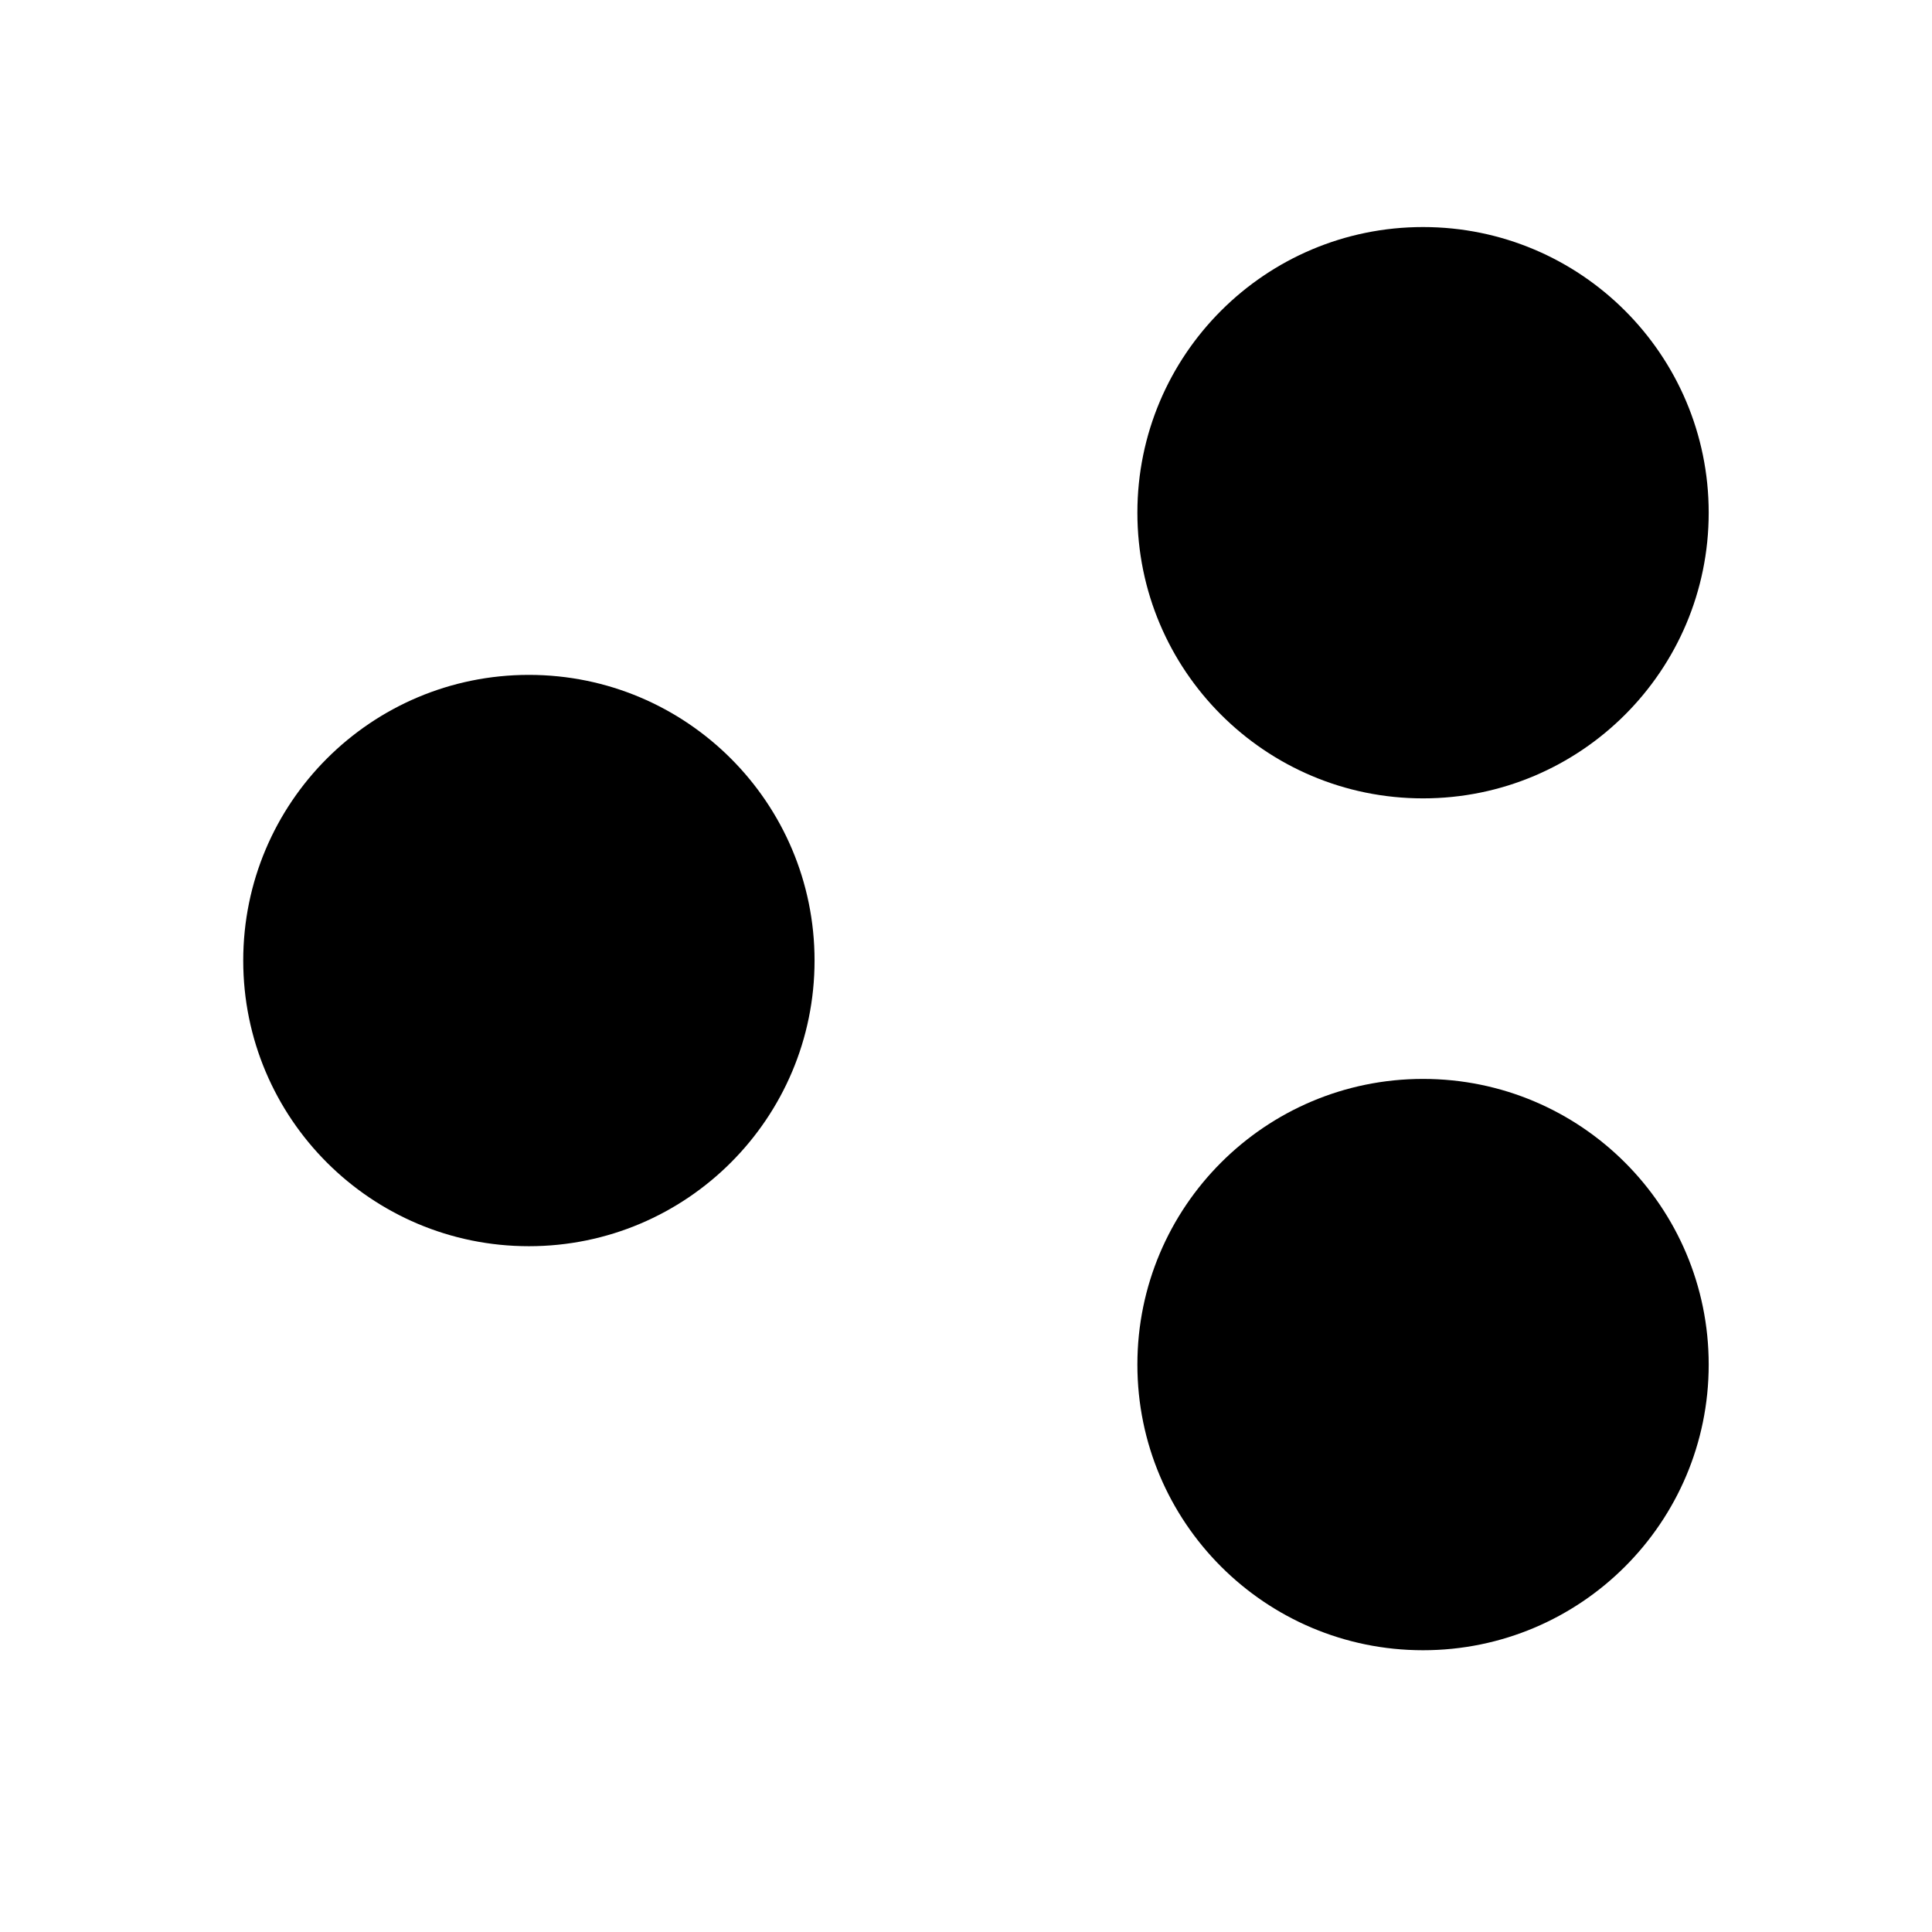
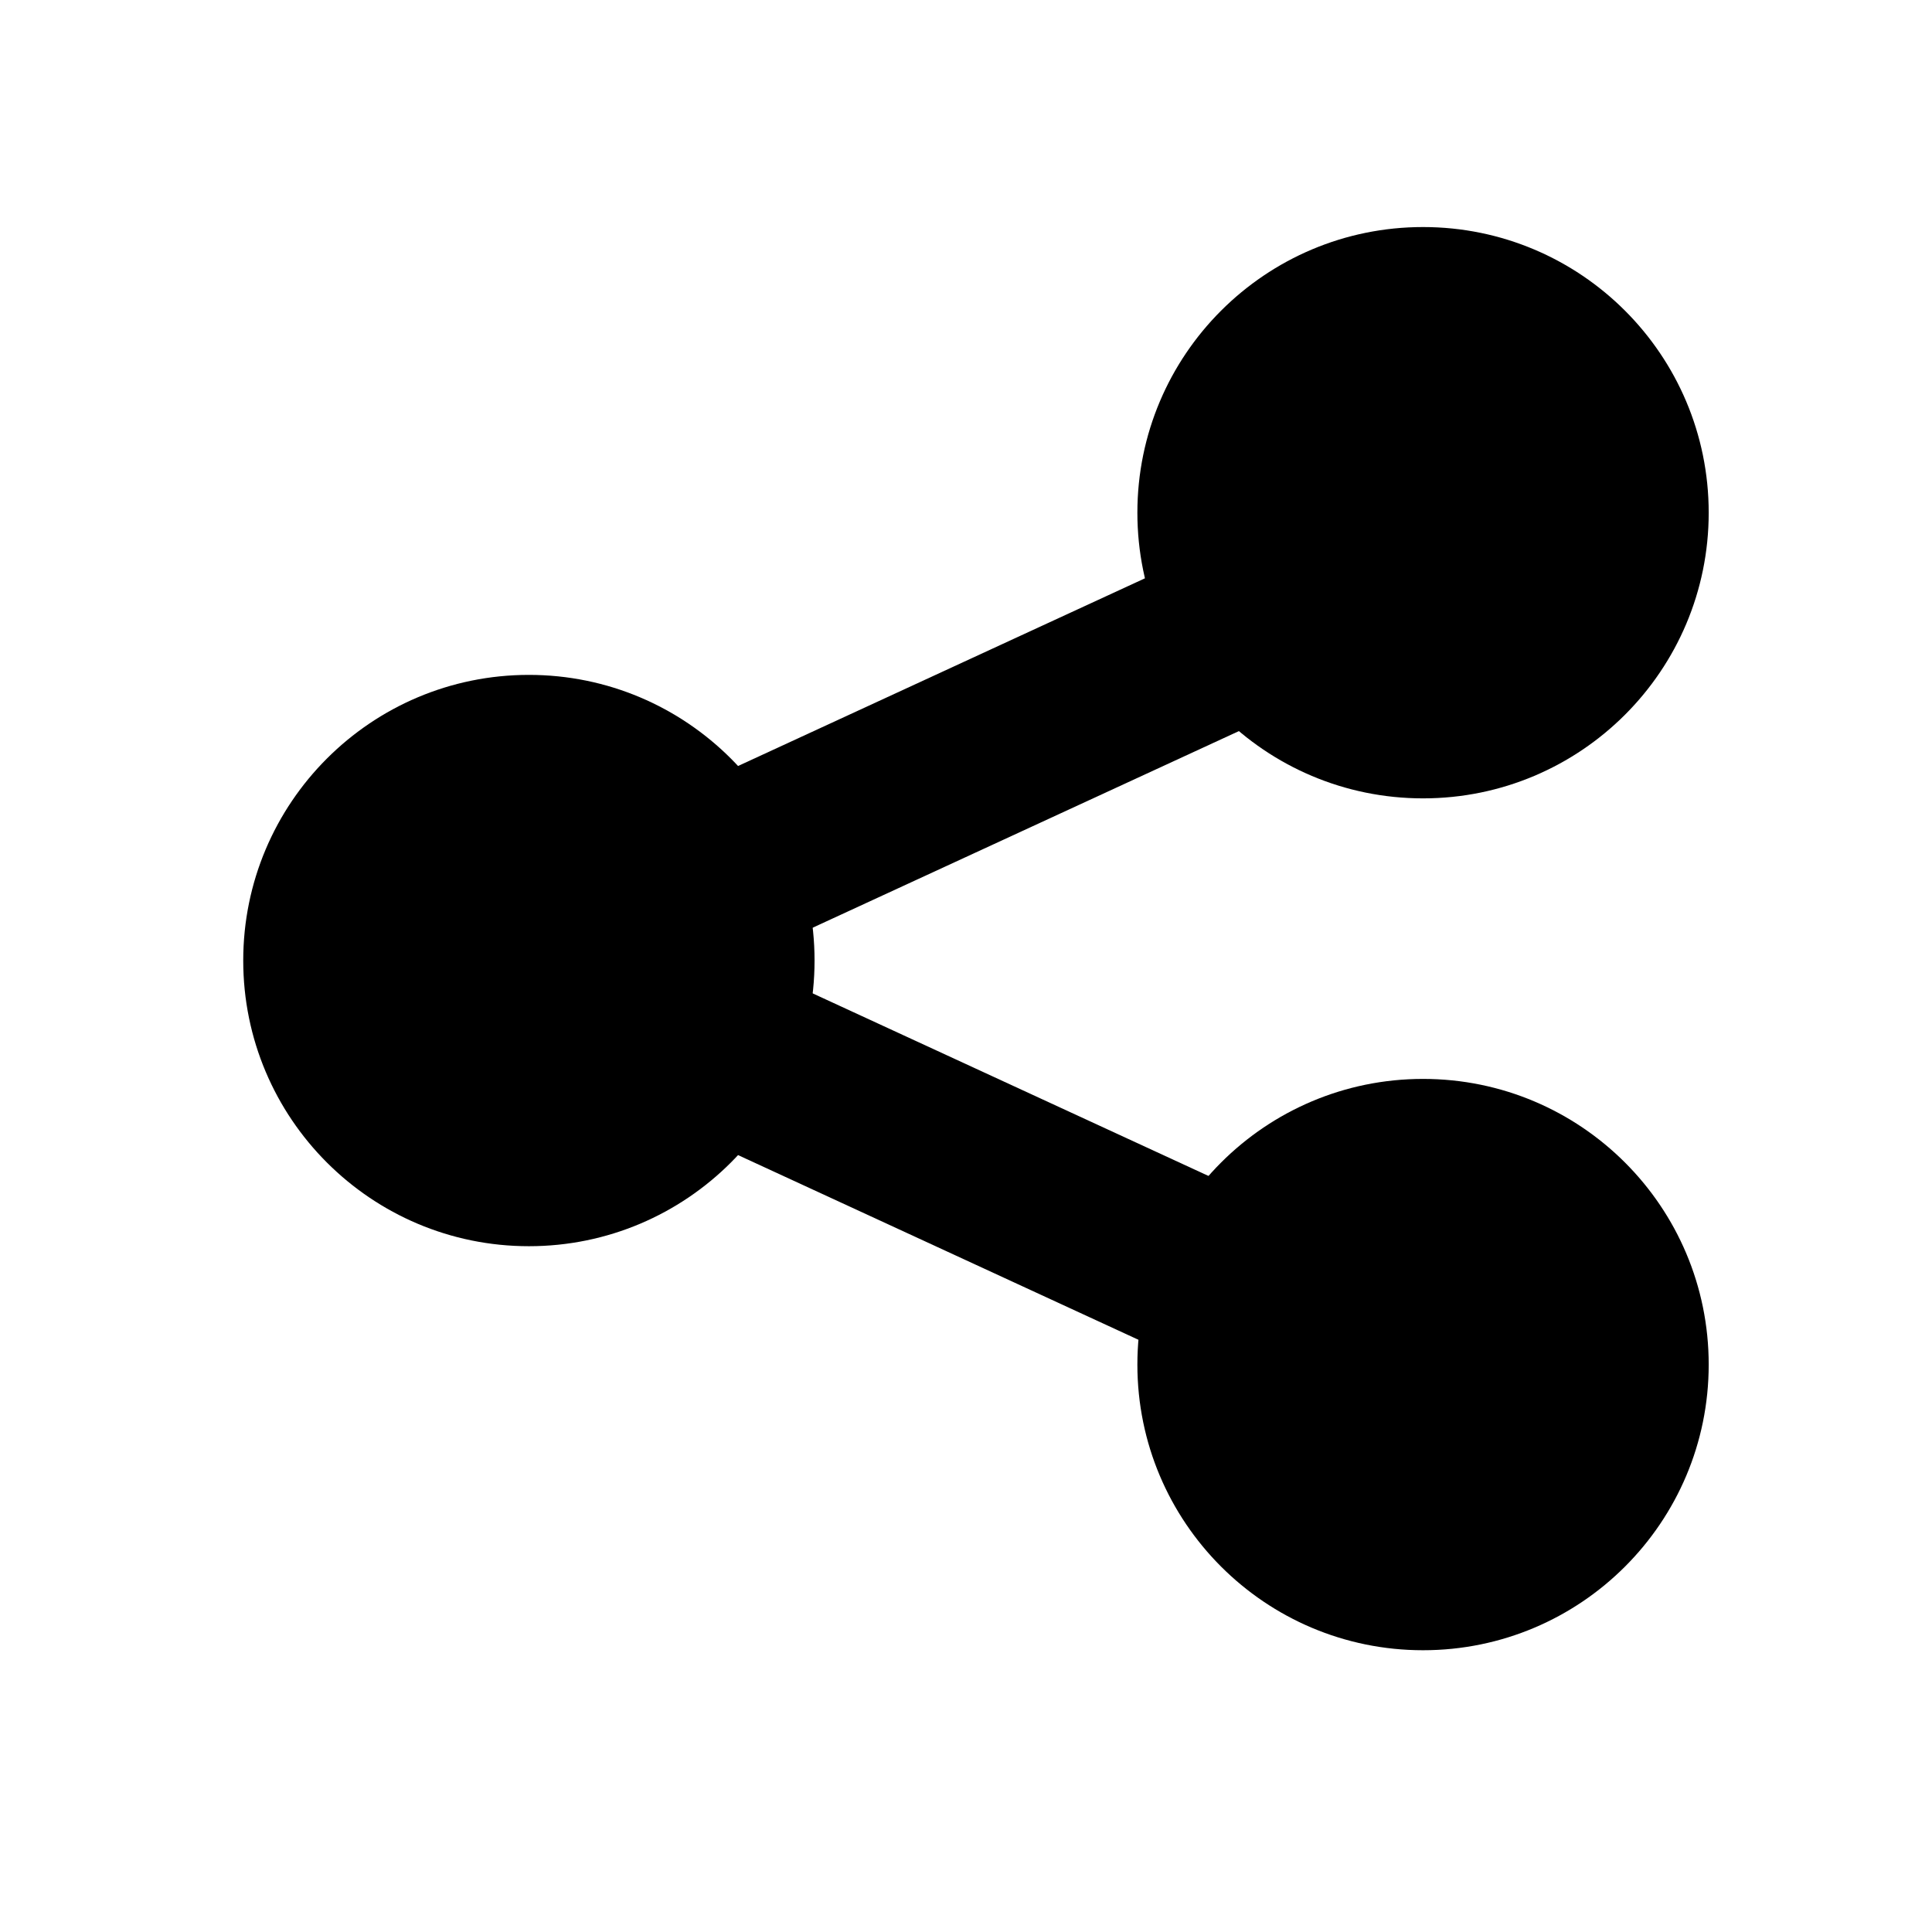
<svg xmlns="http://www.w3.org/2000/svg" width="100" height="100" viewBox="0 0 26.458 26.458" version="1.1" id="svg8">
  <defs id="defs2" />
  <g id="layer1" transform="translate(0,-270.5417)">
-     <path style="fill:none;stroke-width:2.439;stroke-linecap:round;stroke-linejoin:round;stroke-miterlimit:4;stroke-dasharray:none;stroke-opacity:1" d="m 19.212,278.175 -11.969,5.521 11.939,5.507" id="path819" />
-     <circle style="fill-opacity:1;stroke:none;stroke-width:0.533;stroke-linecap:round;stroke-linejoin:round;stroke-miterlimit:4;stroke-dasharray:none;stroke-dashoffset:0;stroke-opacity:0.97" id="path820" cx="7.243" cy="283.696" r="3.912" />
-     <circle style="fill-opacity:1;stroke:none;stroke-width:0.533;stroke-linecap:round;stroke-linejoin:round;stroke-miterlimit:4;stroke-dasharray:none;stroke-dashoffset:0;stroke-opacity:0.97" id="path820-3" cx="19.488" cy="289.229" r="3.912" />
-     <circle style="fill-opacity:1;stroke:none;stroke-width:0.533;stroke-linecap:round;stroke-linejoin:round;stroke-miterlimit:4;stroke-dasharray:none;stroke-dashoffset:0;stroke-opacity:0.97" id="path820-3-6" cx="19.488" cy="277.563" r="3.912" />
+     <path style="fill:none;stroke:#000000;stroke-width:2.439;stroke-linecap:round;stroke-linejoin:round;stroke-miterlimit:4;stroke-dasharray:none;stroke-opacity:1" d="m 19.212,278.175 -11.969,5.521 11.939,5.507" id="path819" />
+     <circle style="fill:#000000;fill-opacity:1;stroke:none;stroke-width:0.533;stroke-linecap:round;stroke-linejoin:round;stroke-miterlimit:4;stroke-dasharray:none;stroke-dashoffset:0;stroke-opacity:0.97" id="path820" cx="7.243" cy="283.696" r="3.912" />
+     <circle style="fill:#000000;fill-opacity:1;stroke:none;stroke-width:0.533;stroke-linecap:round;stroke-linejoin:round;stroke-miterlimit:4;stroke-dasharray:none;stroke-dashoffset:0;stroke-opacity:0.97" id="path820-3" cx="19.488" cy="289.229" r="3.912" />
+     <circle style="fill:#000000;fill-opacity:1;stroke:none;stroke-width:0.533;stroke-linecap:round;stroke-linejoin:round;stroke-miterlimit:4;stroke-dasharray:none;stroke-dashoffset:0;stroke-opacity:0.97" id="path820-3-6" cx="19.488" cy="277.563" r="3.912" />
  </g>
</svg>
